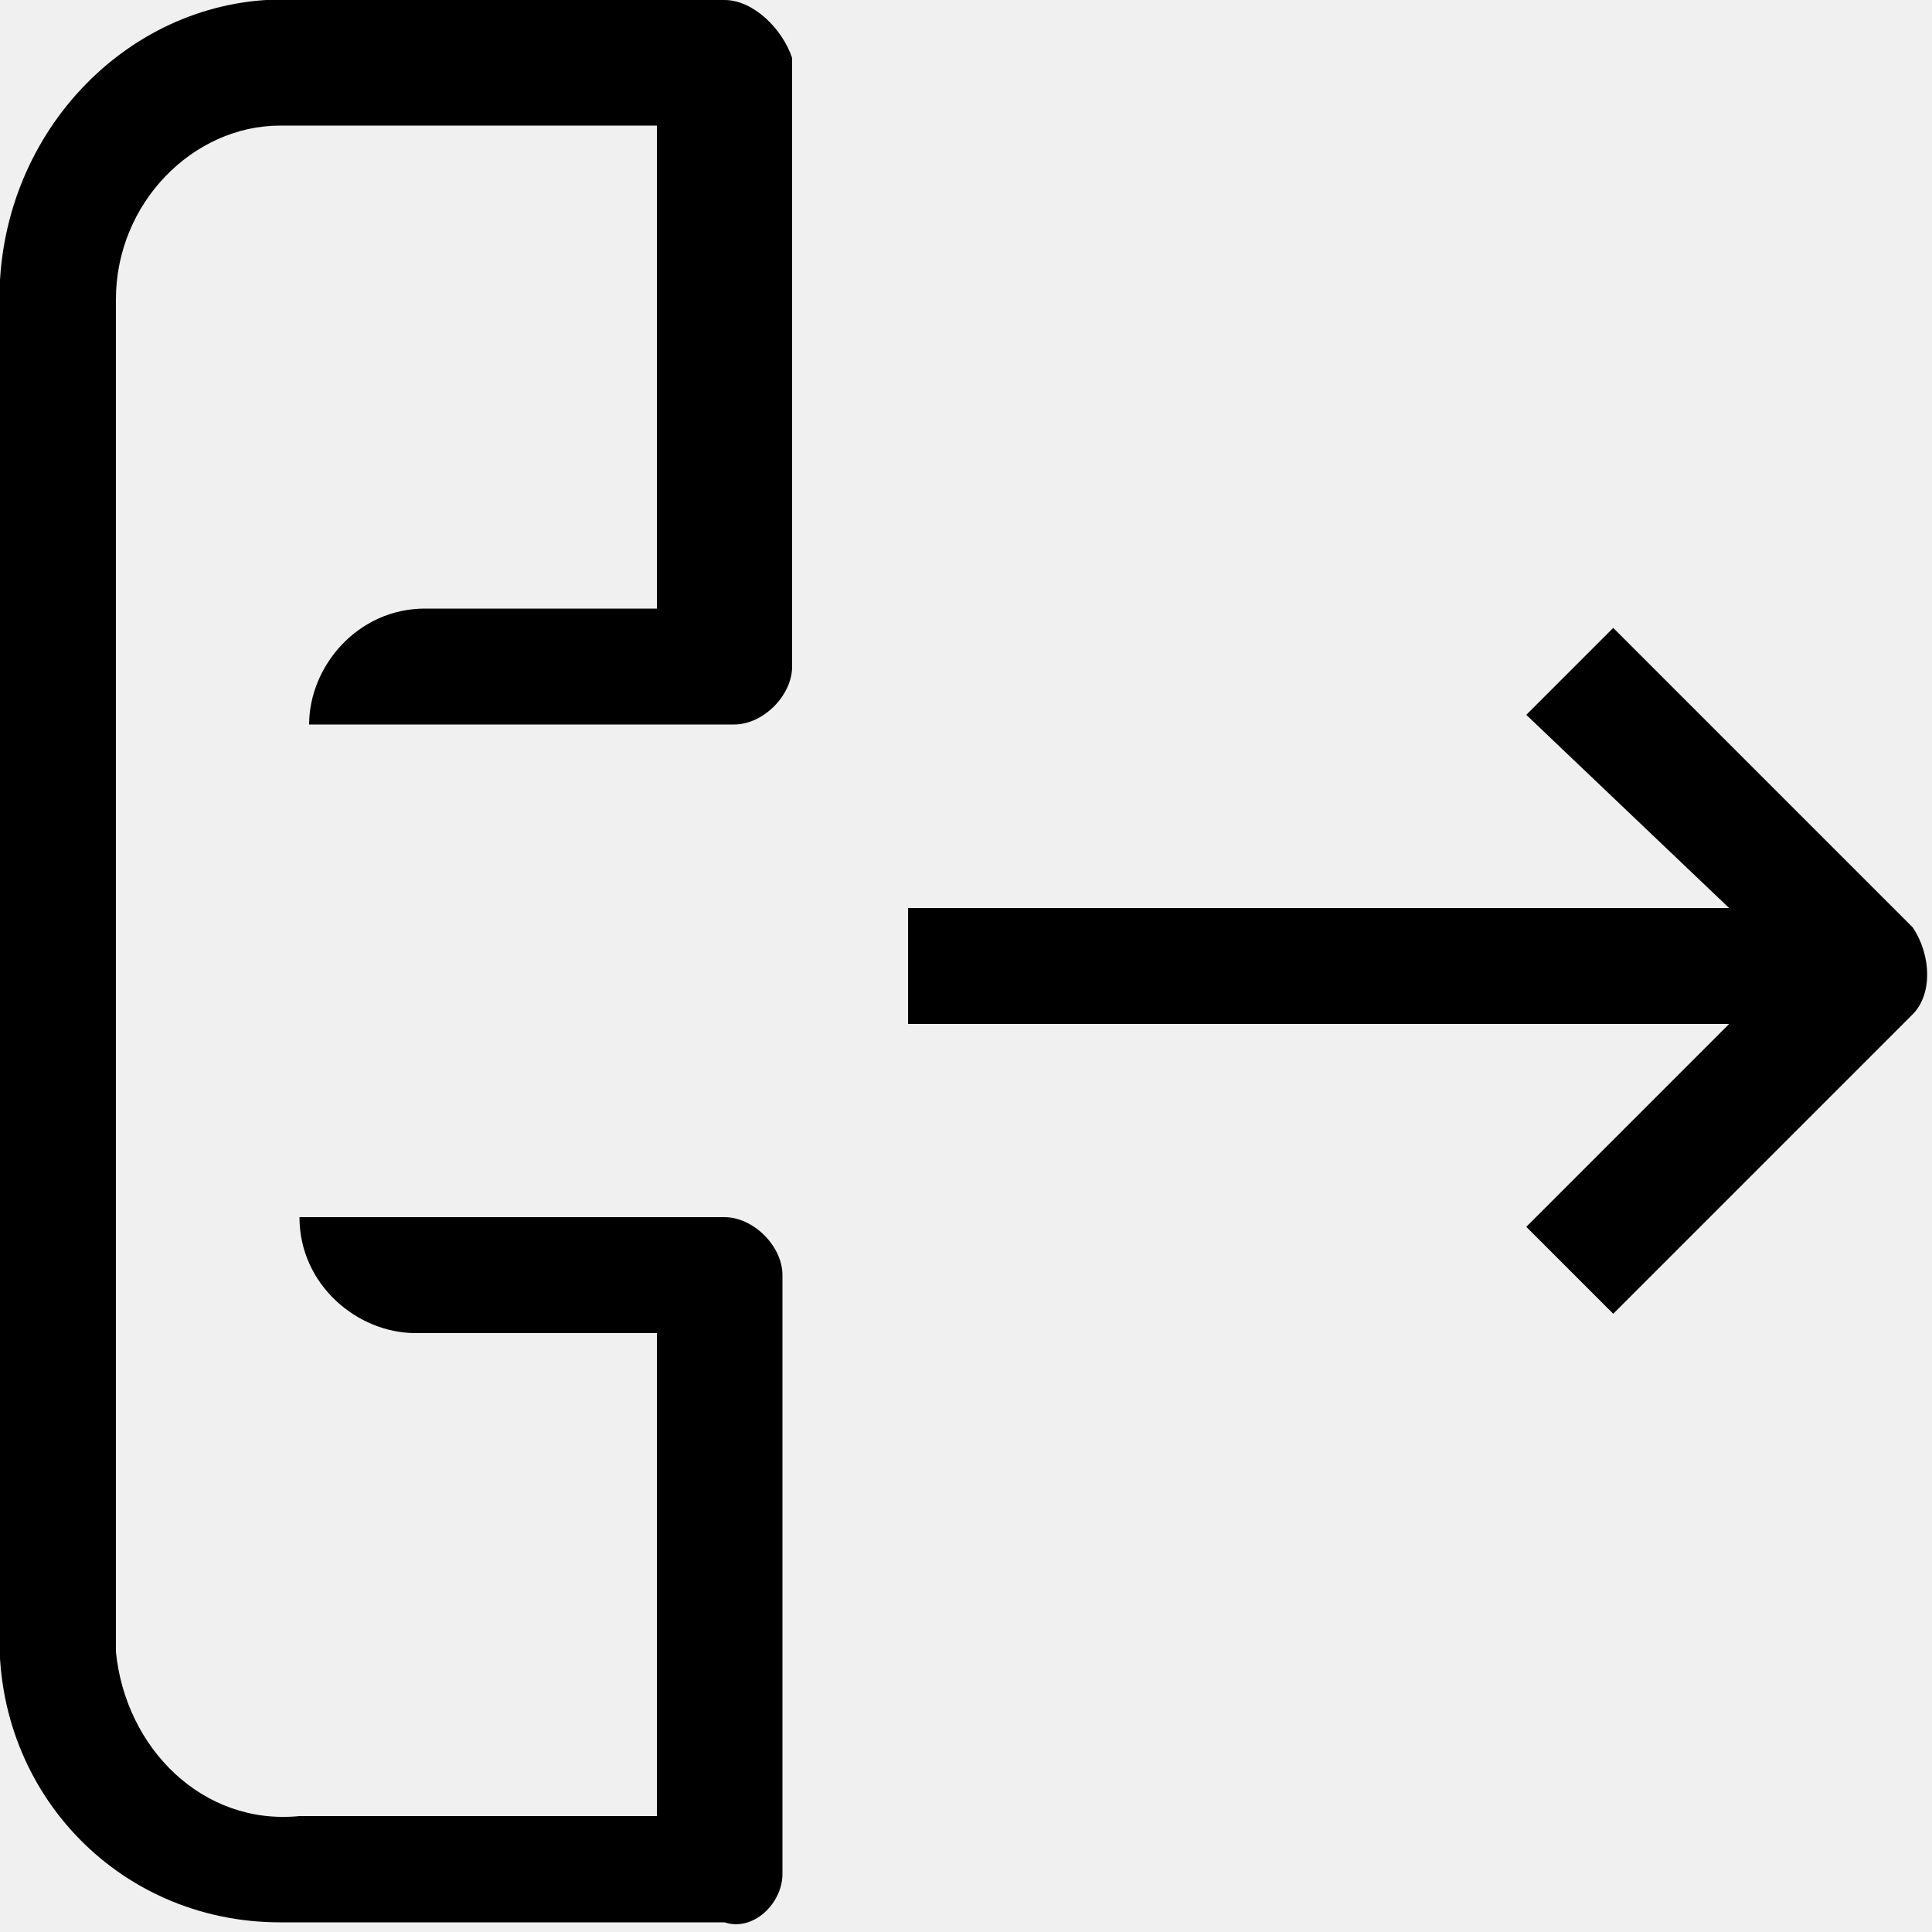
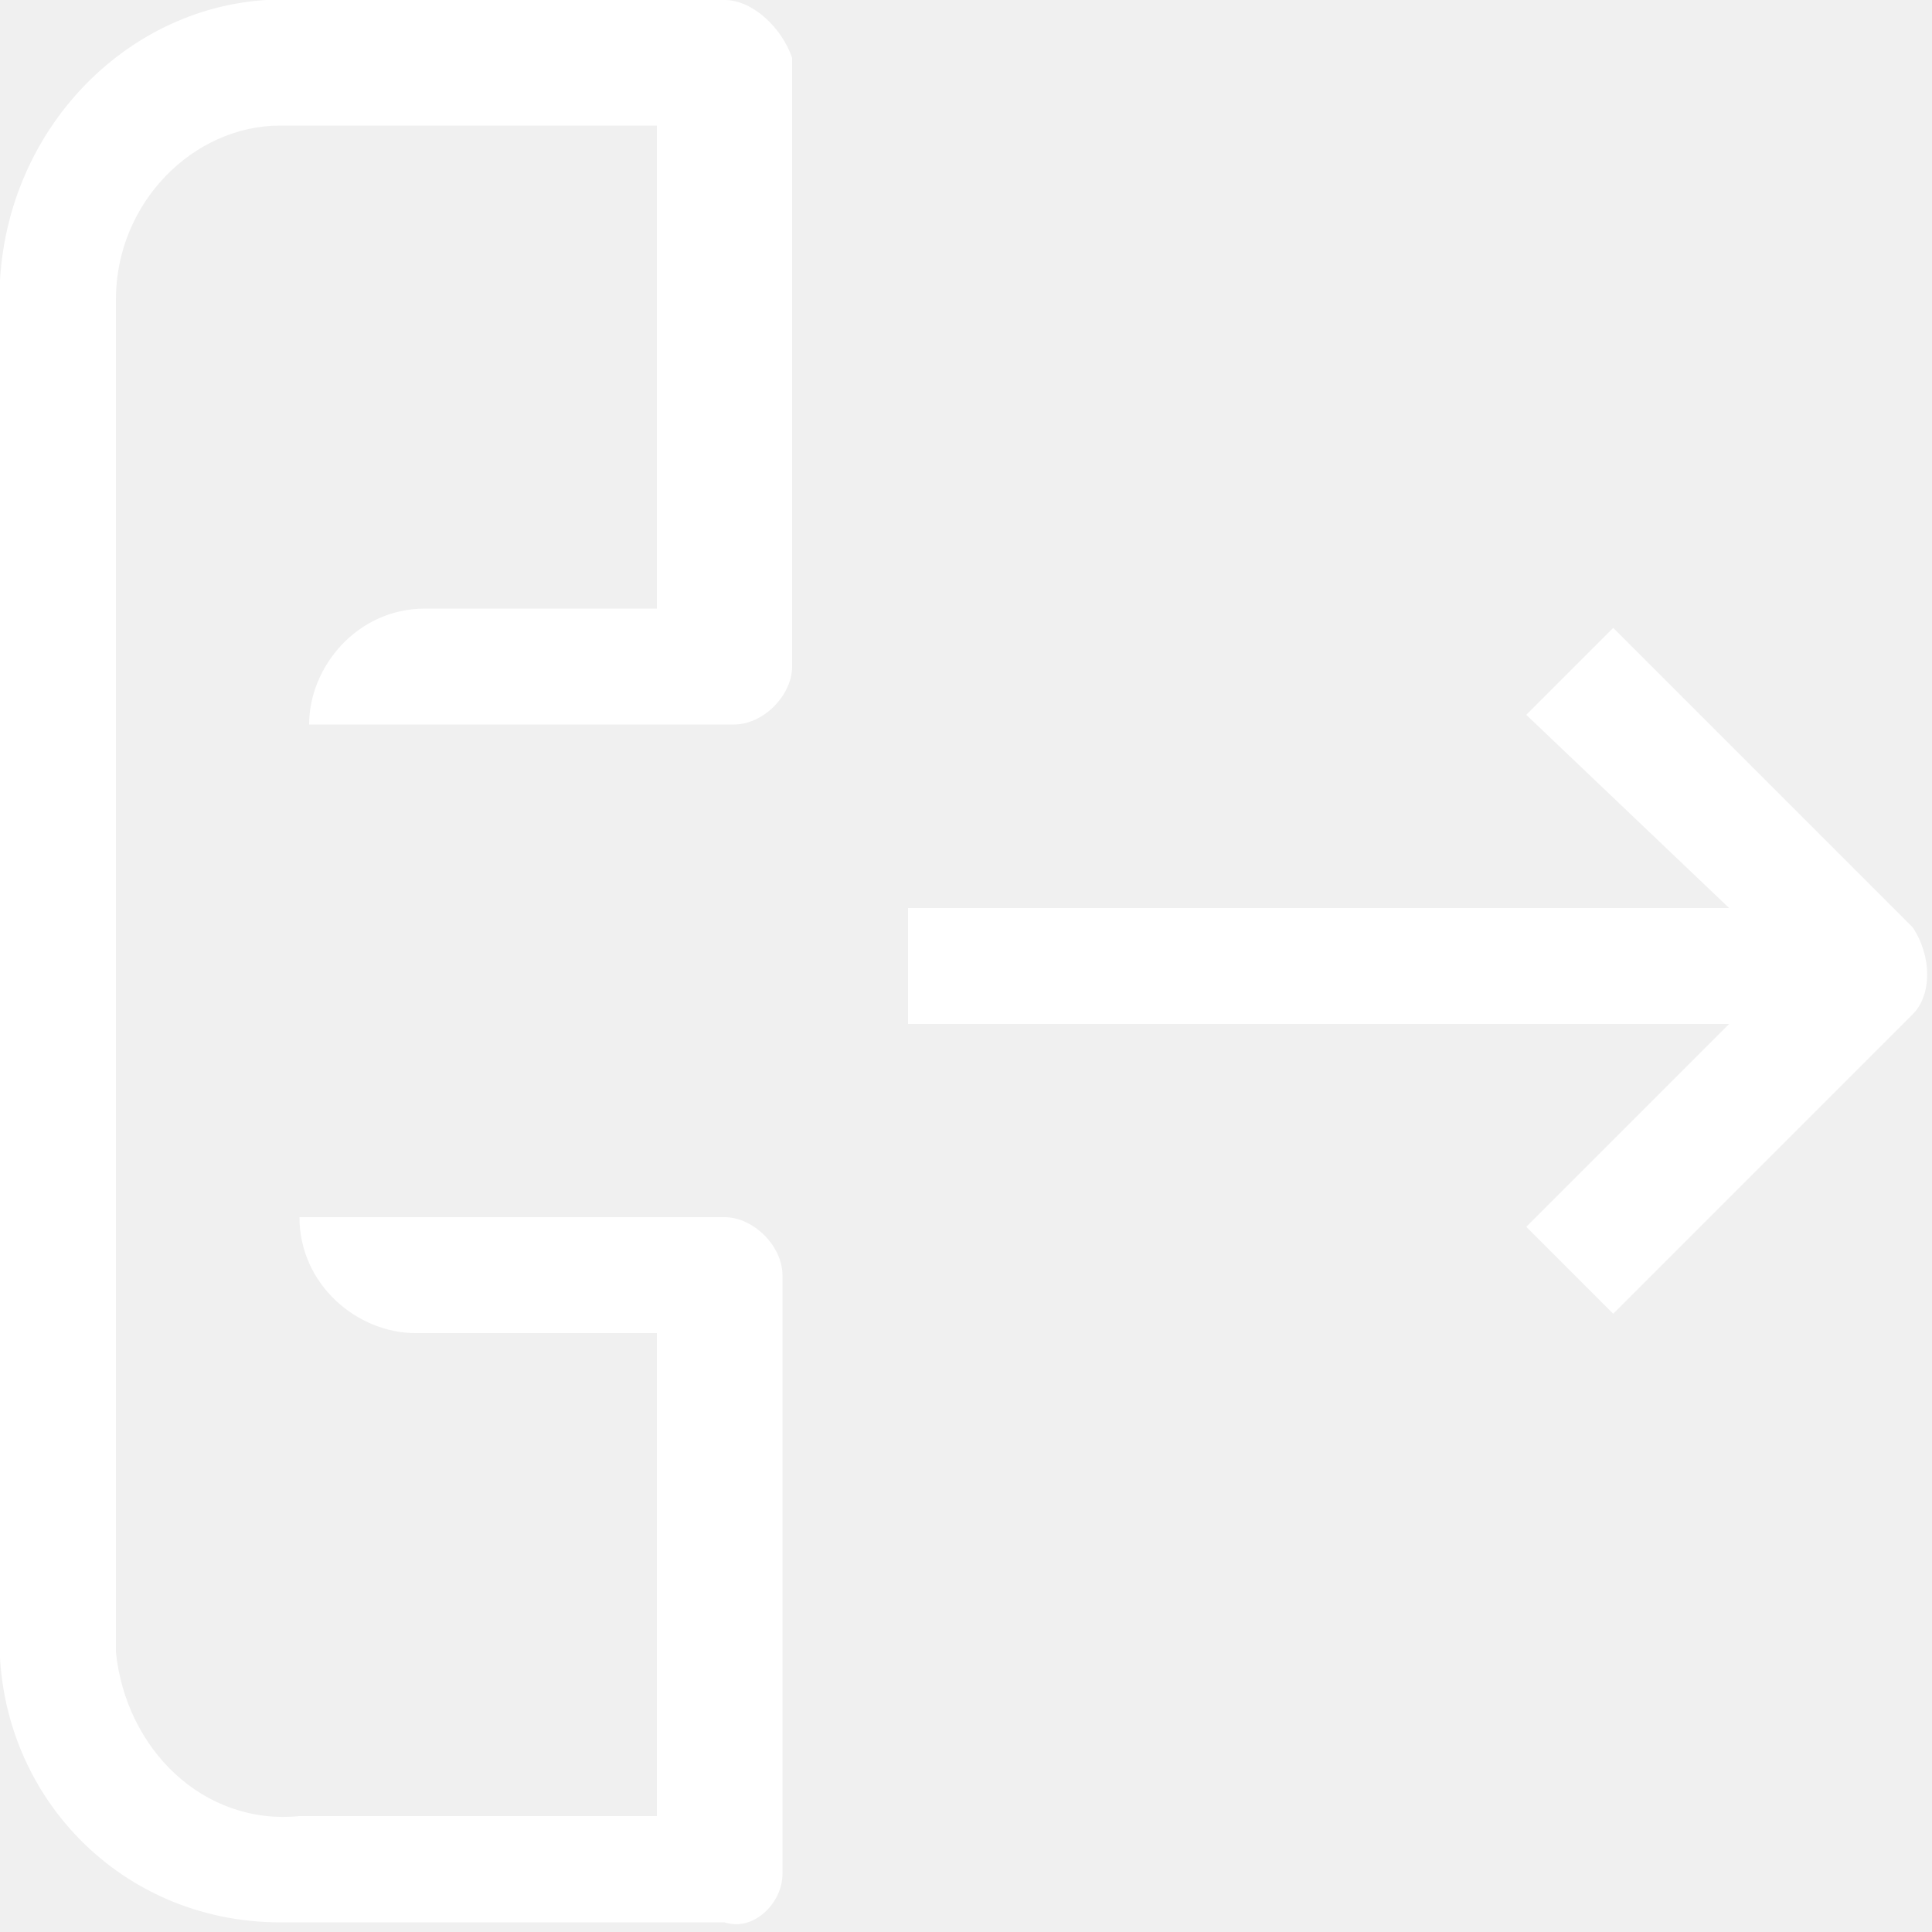
- <svg xmlns="http://www.w3.org/2000/svg" version="1.1" id="Layer_1" x="0px" y="0px" viewBox="0 0 20 20" style="enable-background:new 0 0 20 20;" xml:space="preserve">
+ <svg xmlns="http://www.w3.org/2000/svg" version="1.1" id="Layer_1" x="0px" y="0px" viewBox="0 0 20 20" style="enable-background:new 0 0 20 20;" xml:space="preserve" fill="white">
  <path d="M17.9,9.4H9.4v1.2h8.5l-2.1,2.1l0.9,0.9l3.1-3.1c0.2-0.2,0.2-0.6,0-0.9l-3.1-3.1l-0.9,0.9L17.9,9.4z" />
  <path d="M8.1,19.4v-6.2c0-0.3-0.3-0.6-0.6-0.6H4.4l0,0H3.1l0,0c0,0.7,0.6,1.2,1.2,1.2h2.5v5H3.1c-1,0.1-1.8-0.7-1.9-1.7   c0-0.1,0-0.1,0-0.2V3.1c0-1,0.8-1.8,1.7-1.8c0.1,0,0.1,0,0.2,0h3.7v5H4.4c-0.7,0-1.2,0.6-1.2,1.2h4.4c0.3,0,0.6-0.3,0.6-0.6V0.6   C8.1,0.3,7.8,0,7.5,0H3.1C1.5-0.1,0.1,1.2,0,2.9C0,3,0,3.1,0,3.1v13.7c-0.1,1.7,1.2,3.1,2.9,3.1c0.1,0,0.2,0,0.2,0h4.4   C7.8,20,8.1,19.7,8.1,19.4z" />
</svg>
